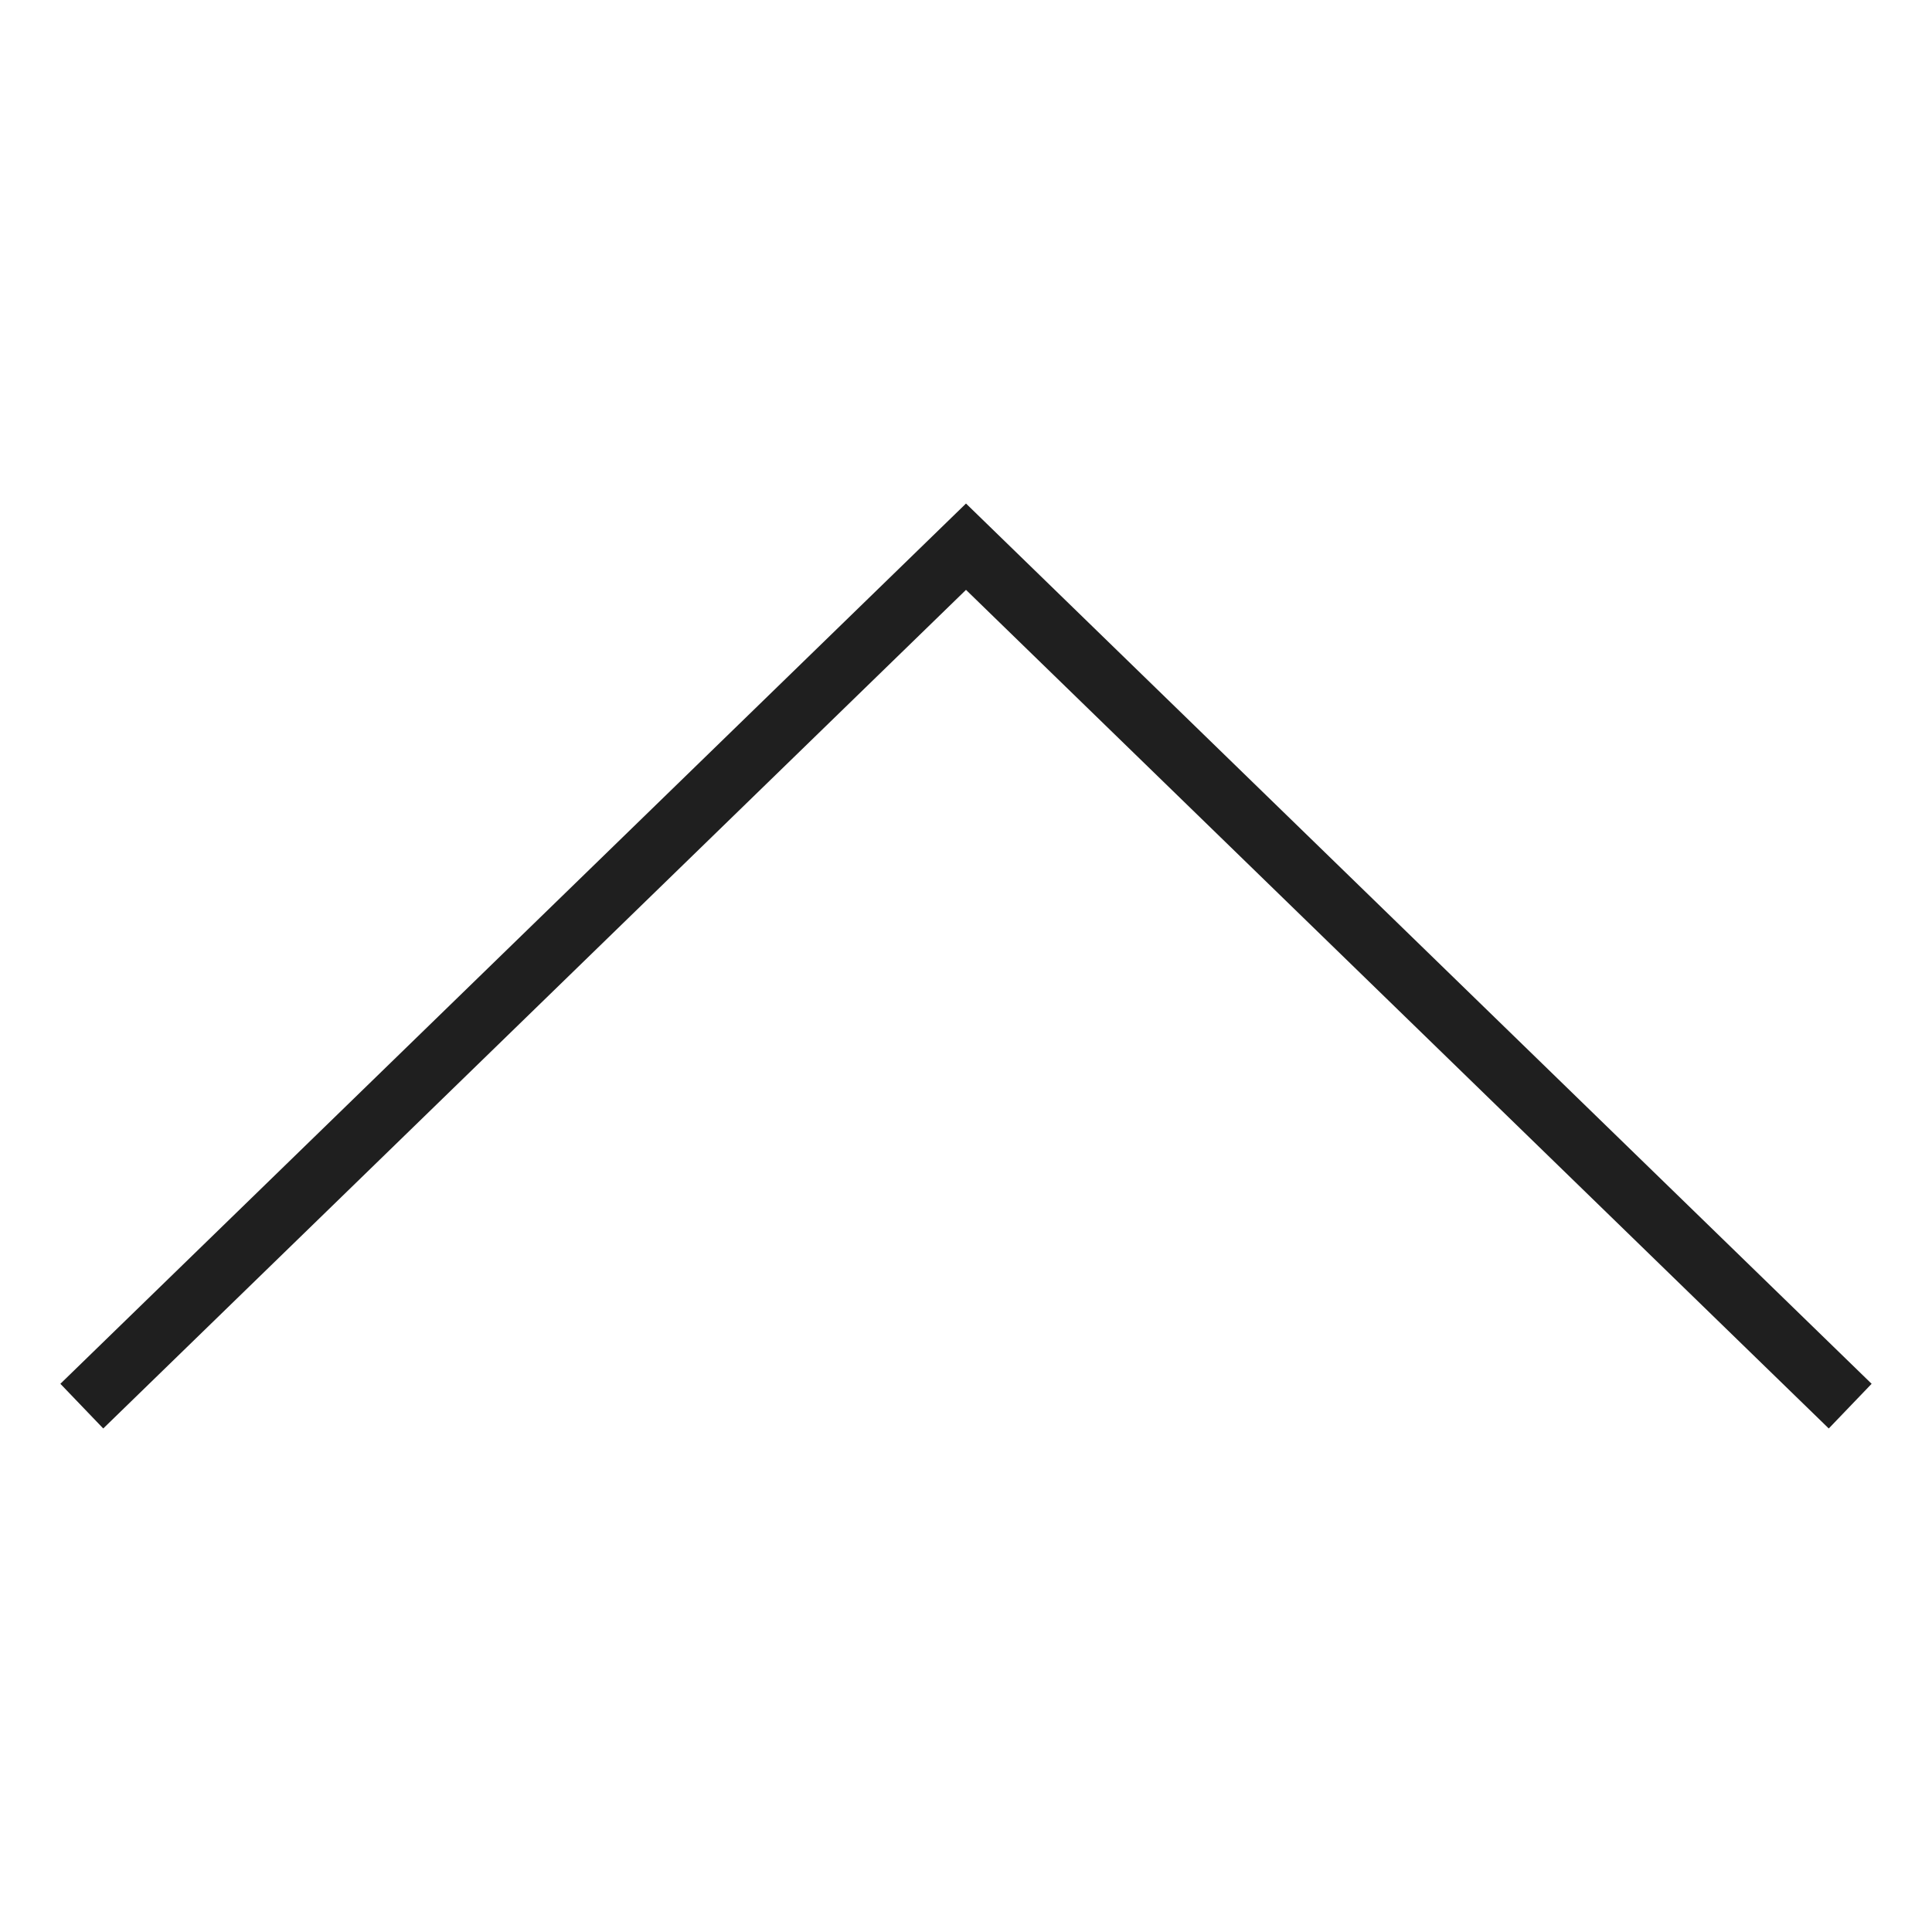
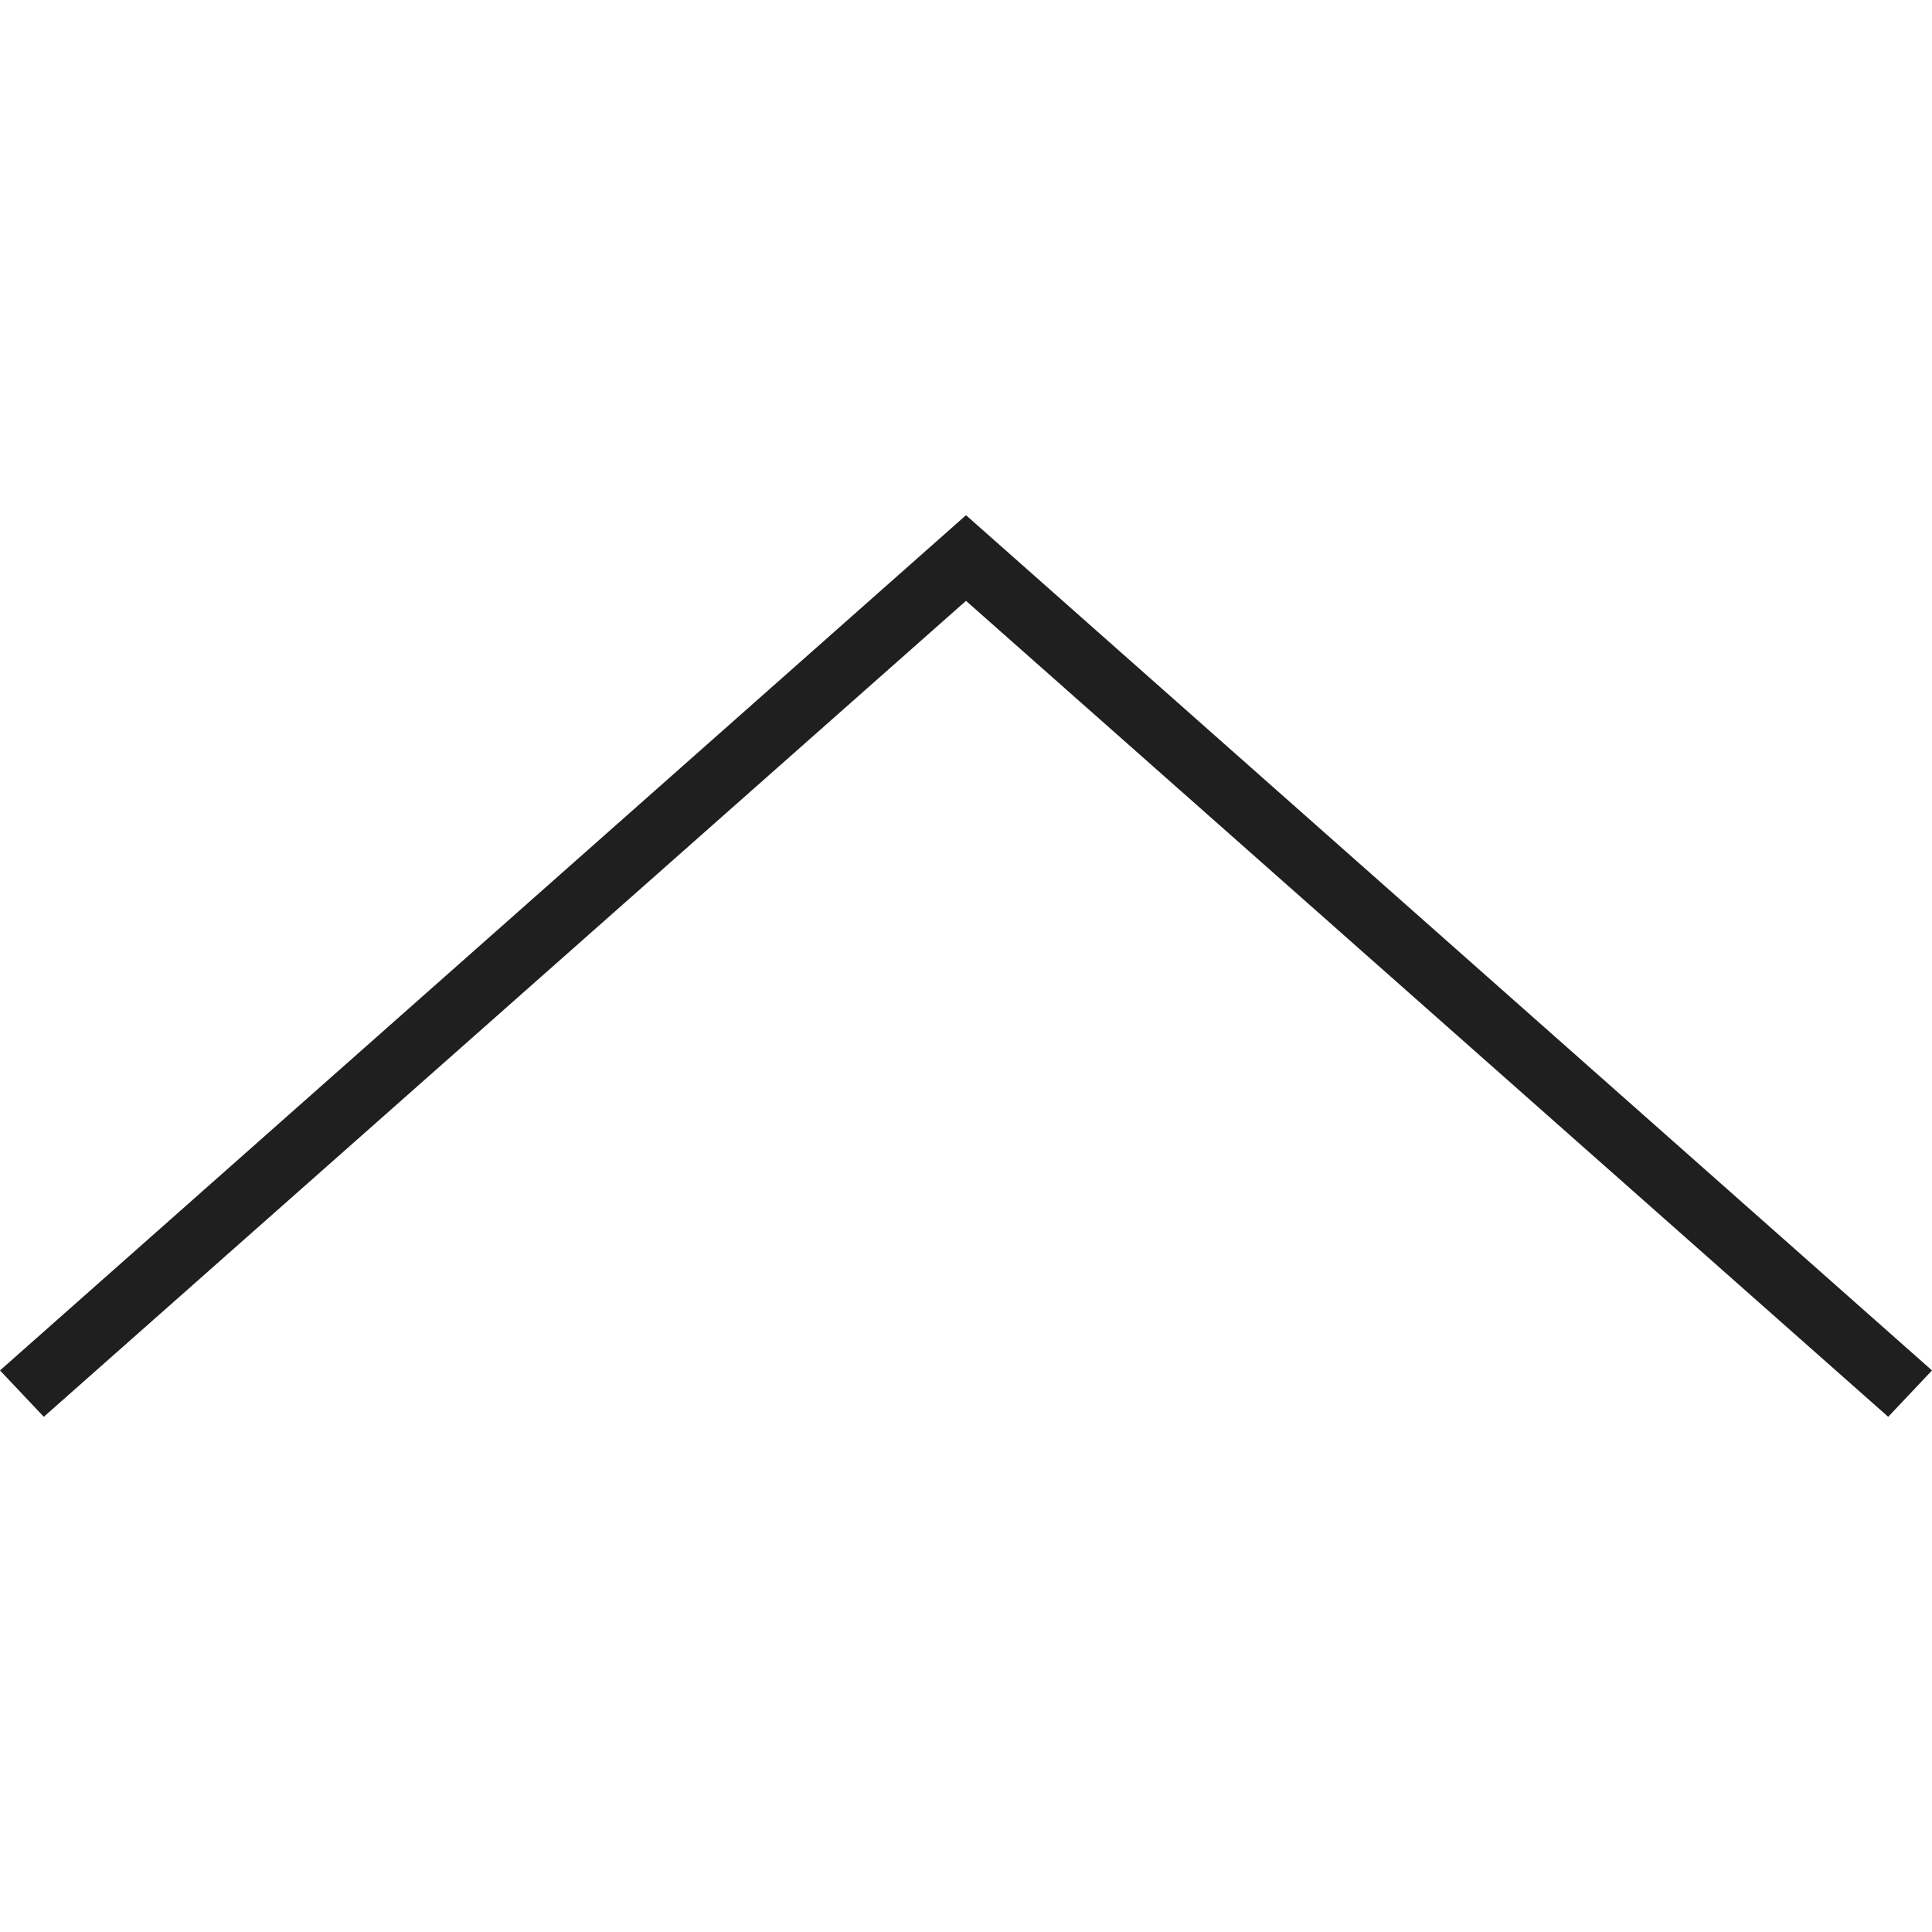
- <svg xmlns="http://www.w3.org/2000/svg" viewBox="0 0 32 32">
+ <svg xmlns="http://www.w3.org/2000/svg" viewBox="0 0 30 30">
  <defs>
    <style>.a{fill:#1f1f1f;}</style>
  </defs>
-   <polygon class="a" points="16 8.34 31 22.92 30.29 23.66 16 9.77 1.71 23.66 1 22.92 16 8.34" />
+   <polygon class="a" points="15 8 30 21.28 29.32 22 15 9.33 0.68 22 0 21.28 15 8" />
</svg>
